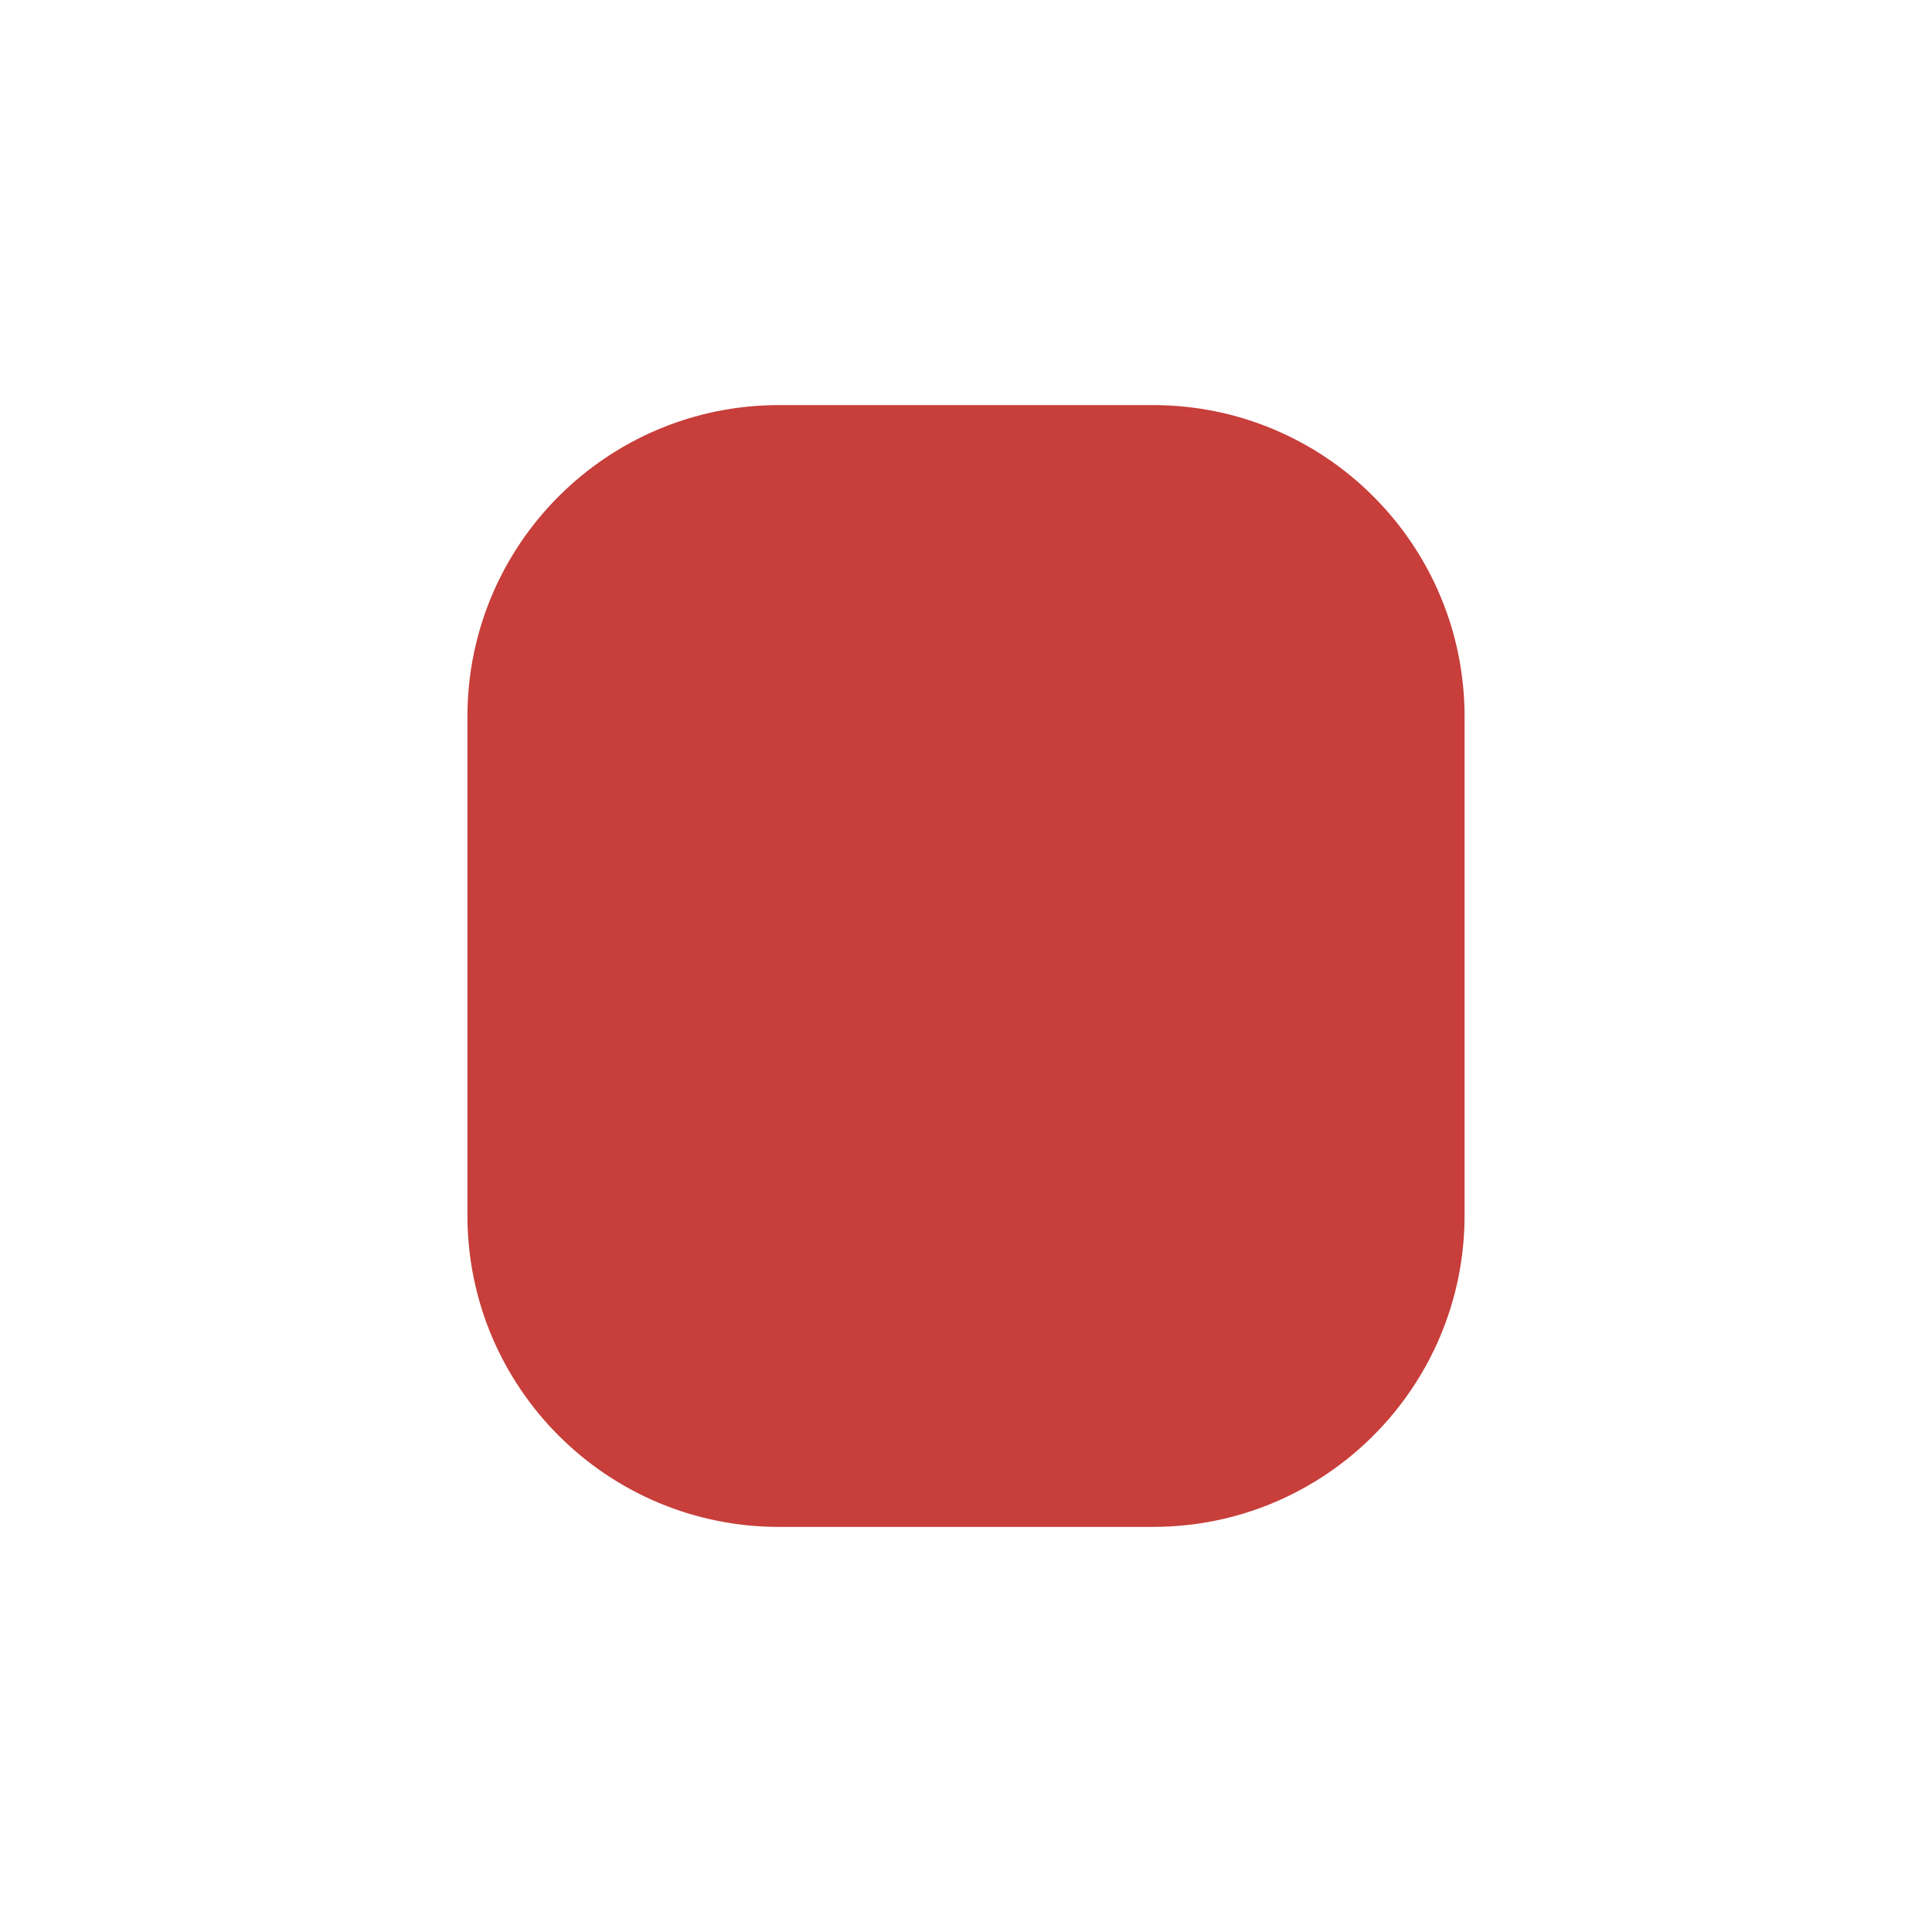
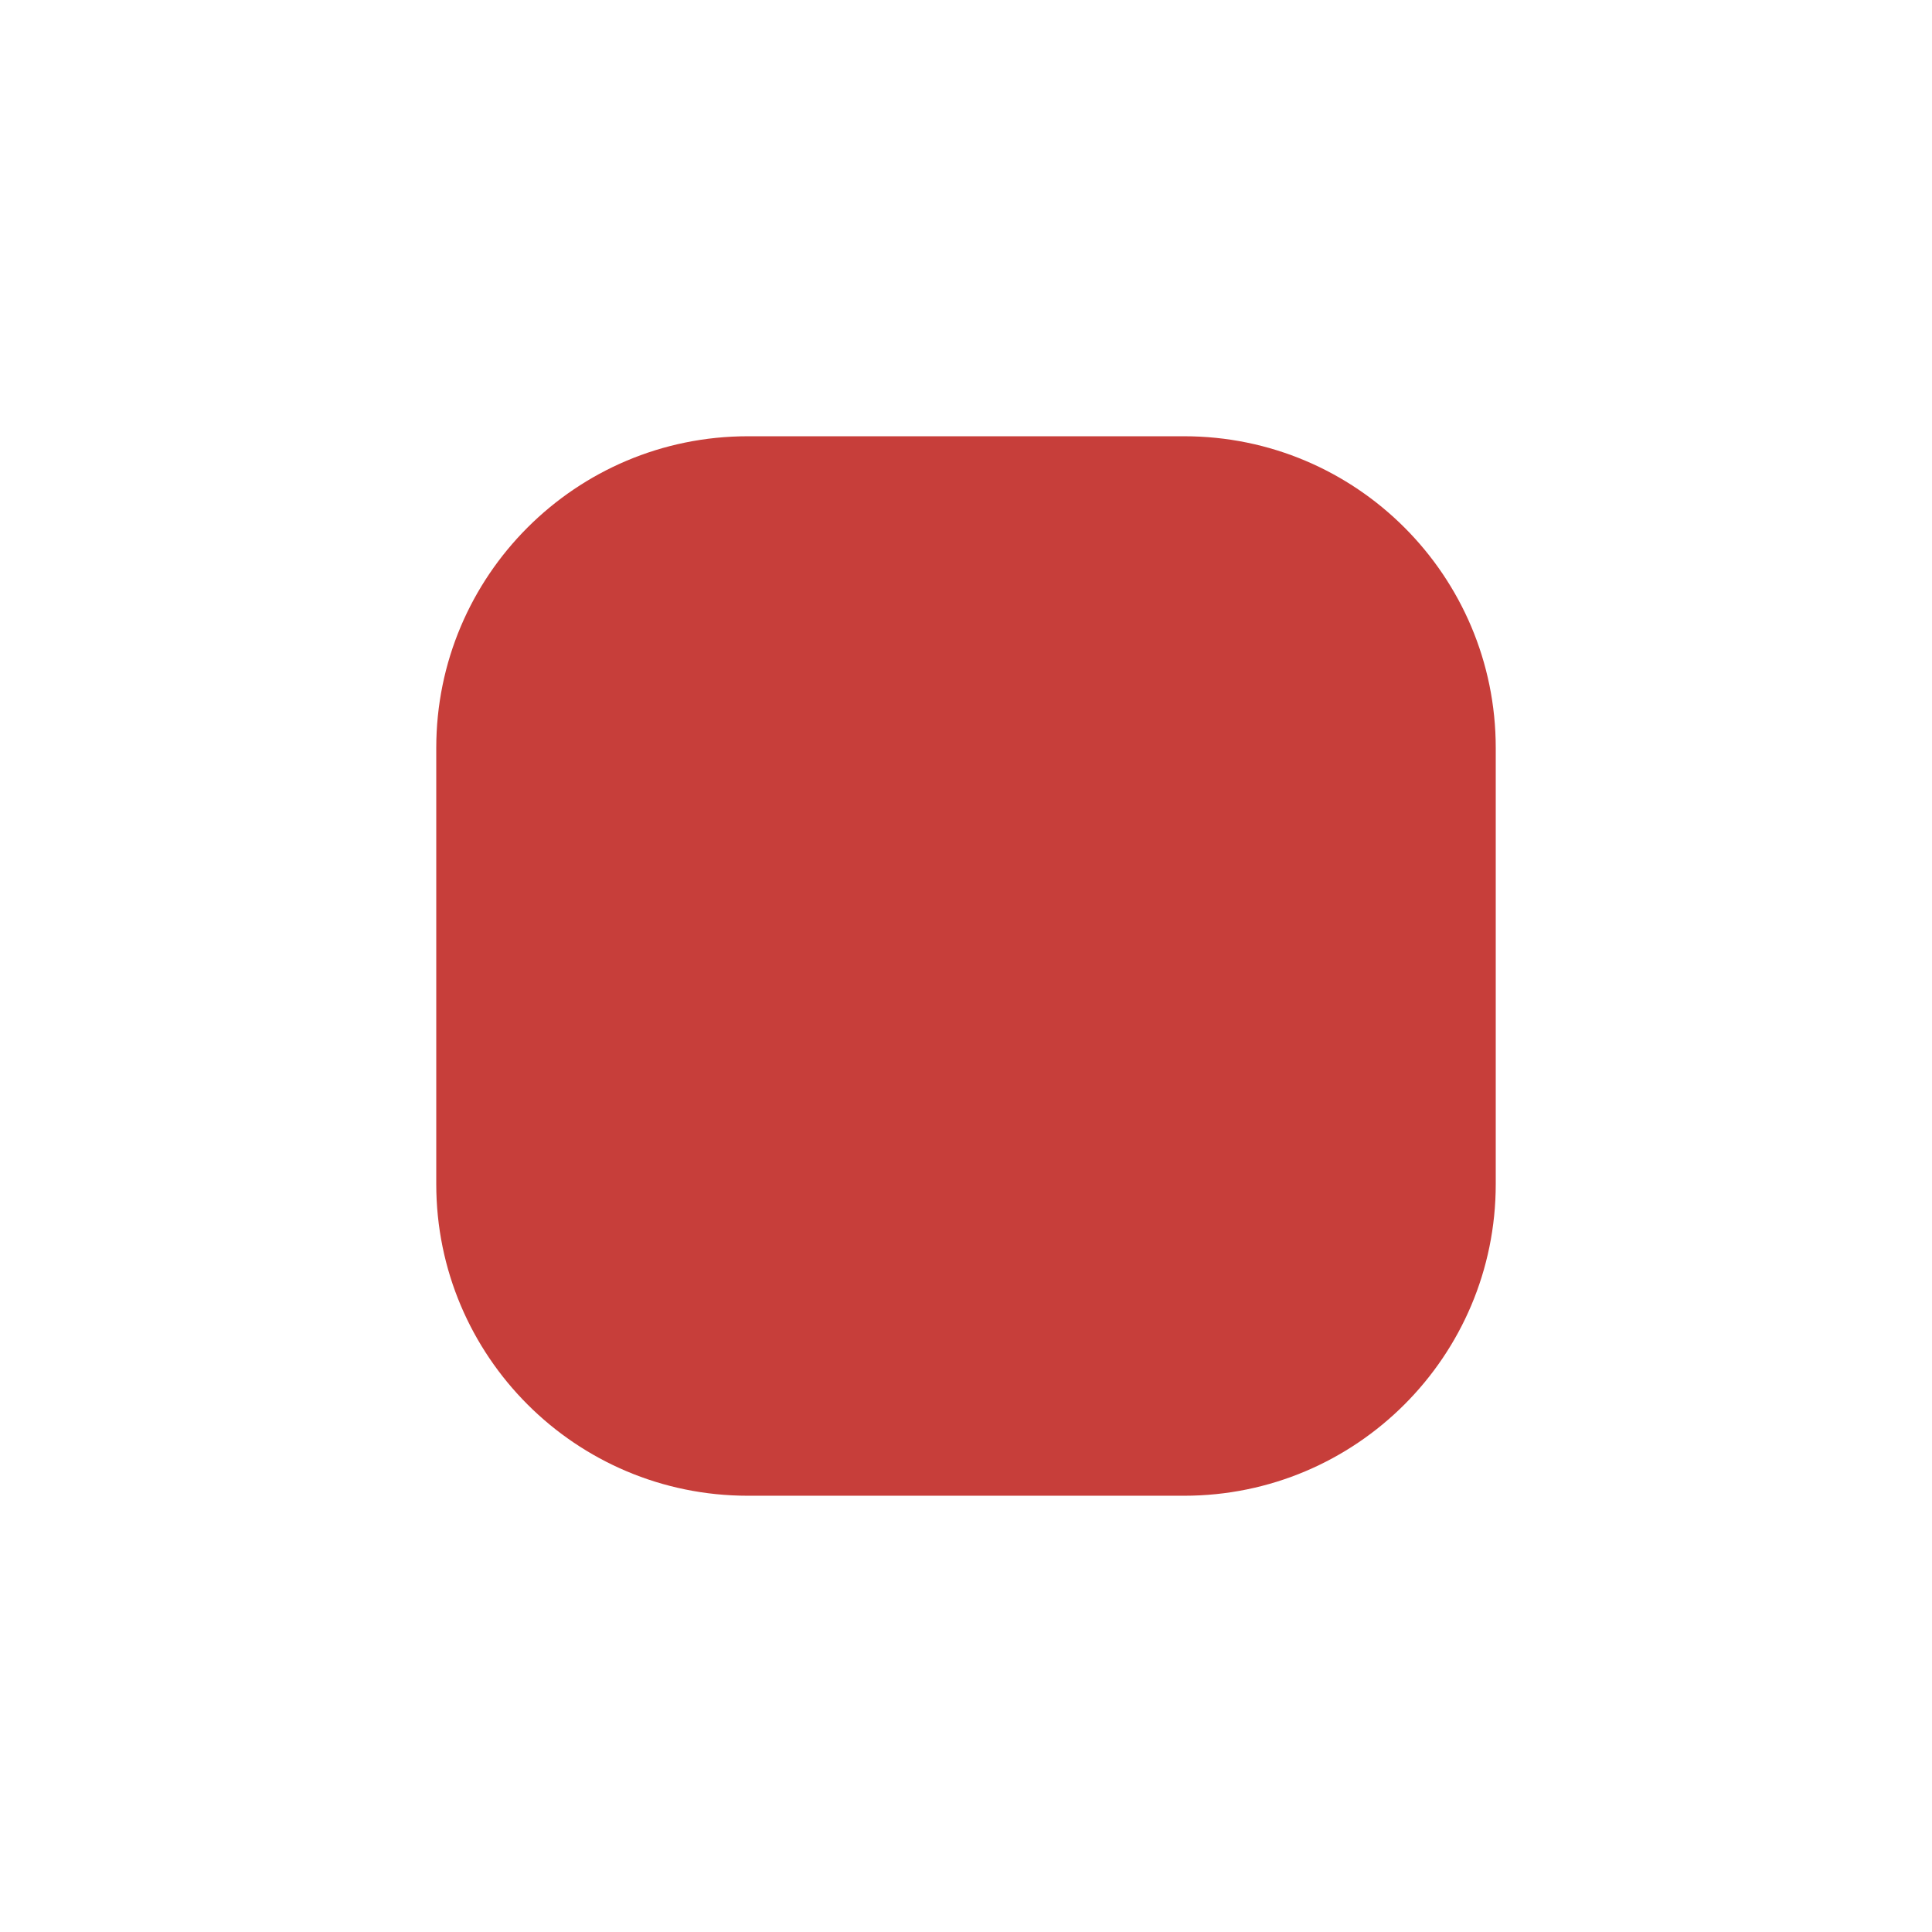
<svg xmlns="http://www.w3.org/2000/svg" width="62" height="62" version="1.1" id="svg6" viewBox="0 0 62 62">
  <g transform="scale(2)">
    <defs id="defs10">
    </defs>
-     <path id="svg_1" width="32" height="36" x="14" y="12" fill="#015ad7" stroke="#000000" stroke-width="0" rx="0" d="m 24,12 h 12 a 10,10 0 0 1 10,10 v 16 a 10,10 0 0 1 -10,10 h -12 a 10,10 0 0 1 -10,-10 v -16 a 10,10 0 0 1 10,-10 z" style="fill:#C73E3A;fill-opacity:1" transform="matrix(0.5,0,0,0.5,0.4999995,0.4999995)" />
+     <path id="svg_1" width="34" height="34" x="13" y="13" fill="#015ad7" stroke="#000000" stroke-width="0" rx="0" d="m 23,13 h 14 a 10,10 0 0 1 10,10 v 14 a 10,10 0 0 1 -10,10 h -14 a 10,10 0 0 1 -10,-10 v -14 a 10,10 0 0 1 10,-10 z" style="fill:#C73E3A;fill-opacity:1" transform="matrix(0.5,0,0,0.5,0.4999995,0.4999995)" />
  </g>
</svg>
